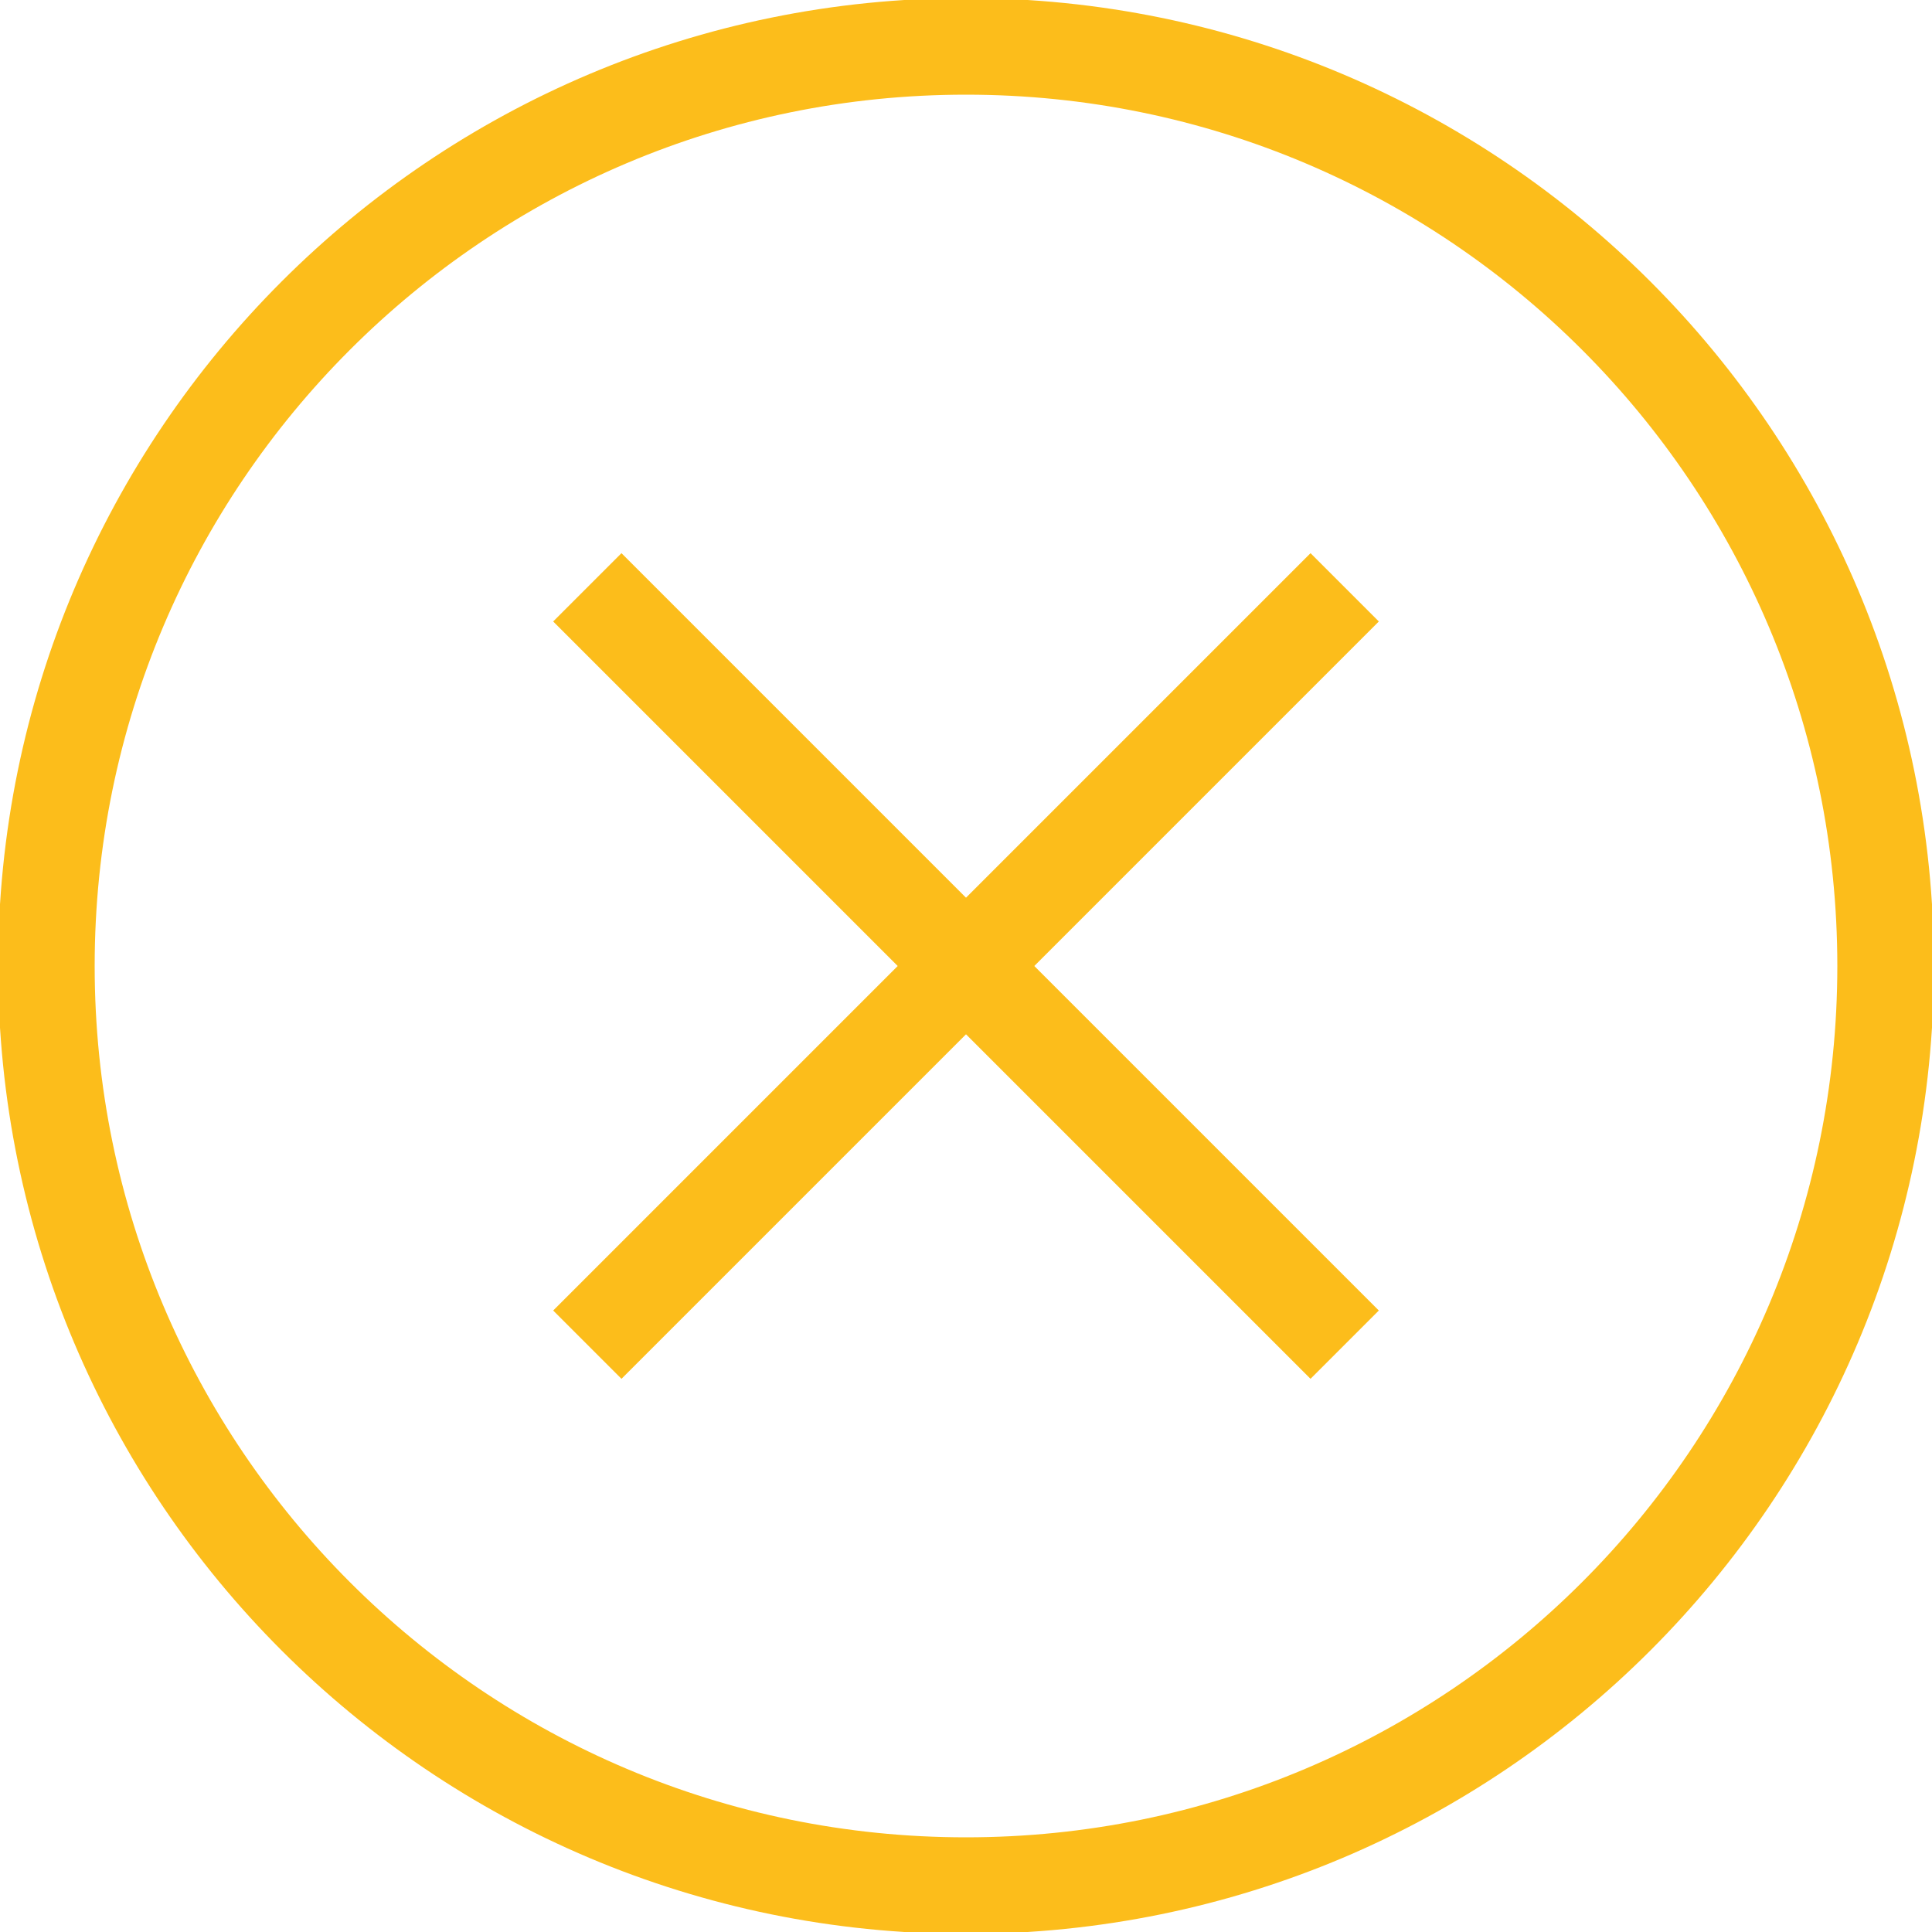
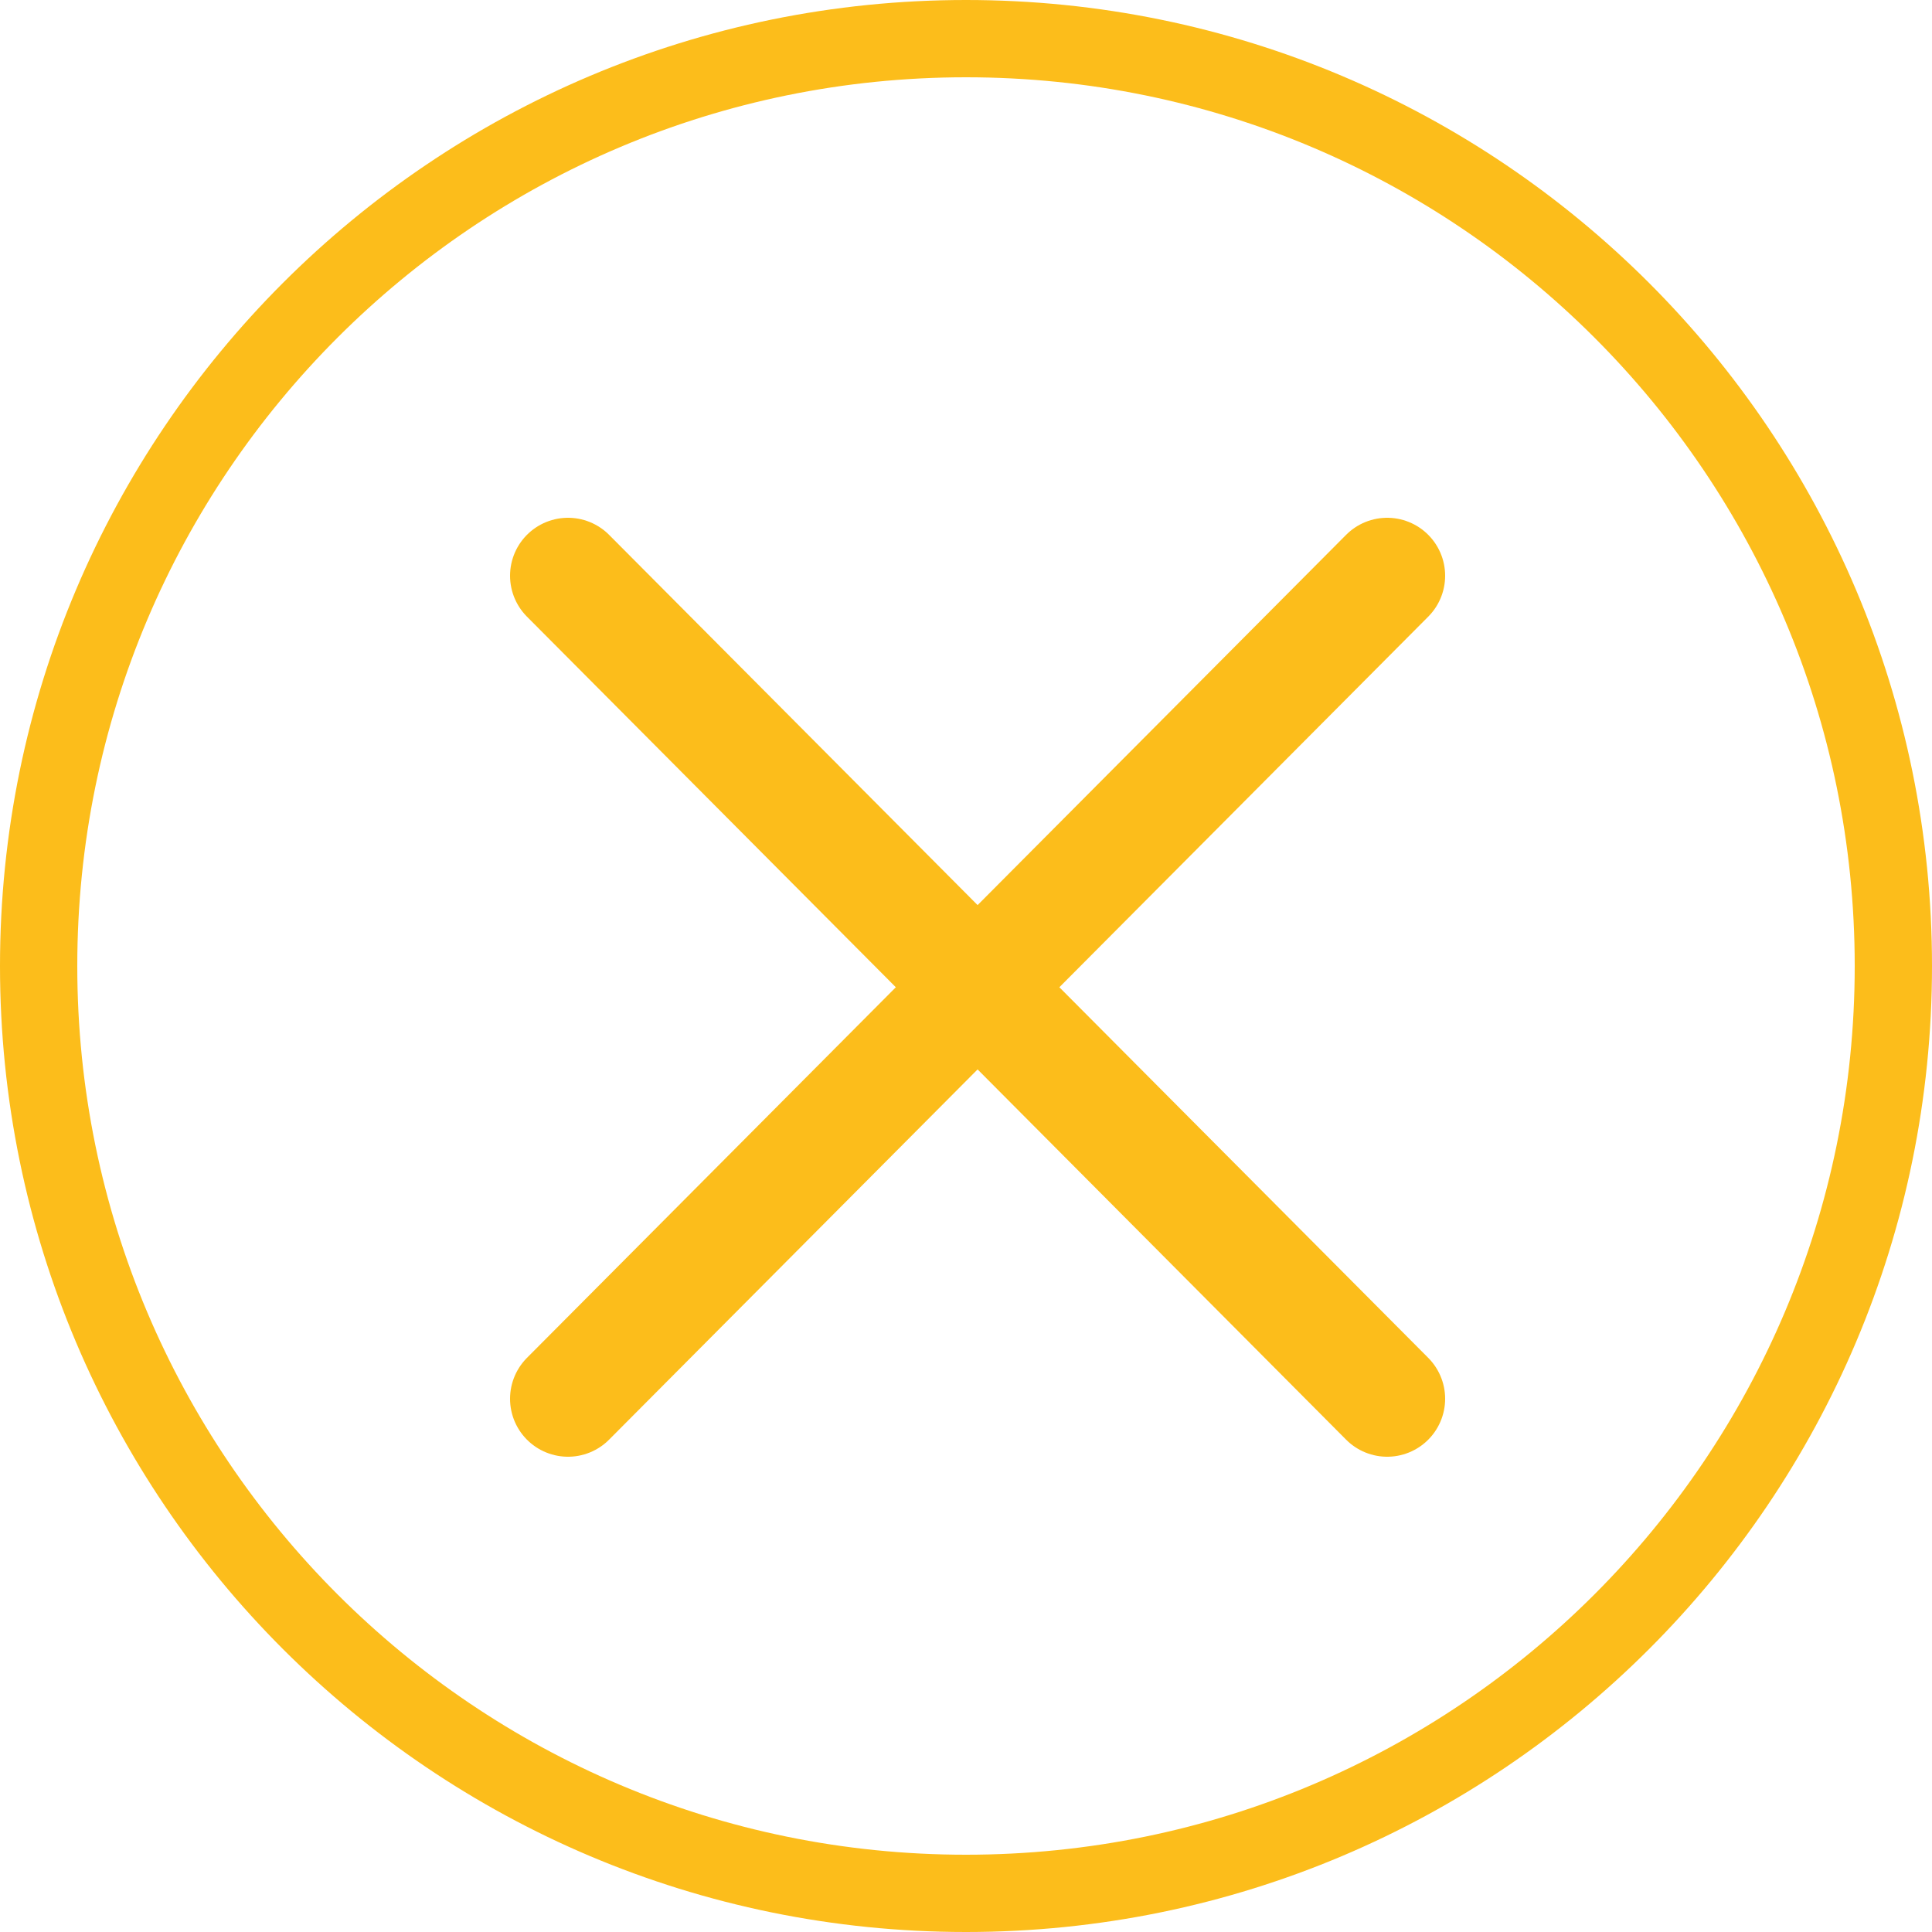
<svg xmlns="http://www.w3.org/2000/svg" version="1.1" id="Layer_1" x="0px" y="0px" viewBox="0 0 50 50" enable-background="new 0 0 50 50" xml:space="preserve">
-   <circle fill="none" stroke="#FCBD1B" stroke-width="2.5" stroke-linejoin="round" stroke-miterlimit="10" cx="25" cy="25" r="23.8" />
-   <line fill="none" stroke="#FCBD1B" stroke-width="2.5" stroke-miterlimit="10" x1="15.2" y1="34.8" x2="34.8" y2="15.2" />
-   <line fill="none" stroke="#FCBD1B" stroke-width="2.5" stroke-miterlimit="10" x1="15.2" y1="15.2" x2="34.8" y2="34.8" />
+   <line fill="none" stroke="#FCBD1B" stroke-width="3" stroke-linecap="round" stroke-linejoin="round" x1="14.7" y1="36.2" x2="35.9" y2="14.9" />
+   <line fill="none" stroke="#FCBD1B" stroke-width="3" stroke-linecap="round" stroke-linejoin="round" x1="14.7" y1="14.9" x2="35.9" y2="36.2" />
+   <circle fill="none" stroke="#FCBD1B" stroke-width="2" stroke-miterlimit="10" cx="25" cy="25" r="24" />
</svg>
